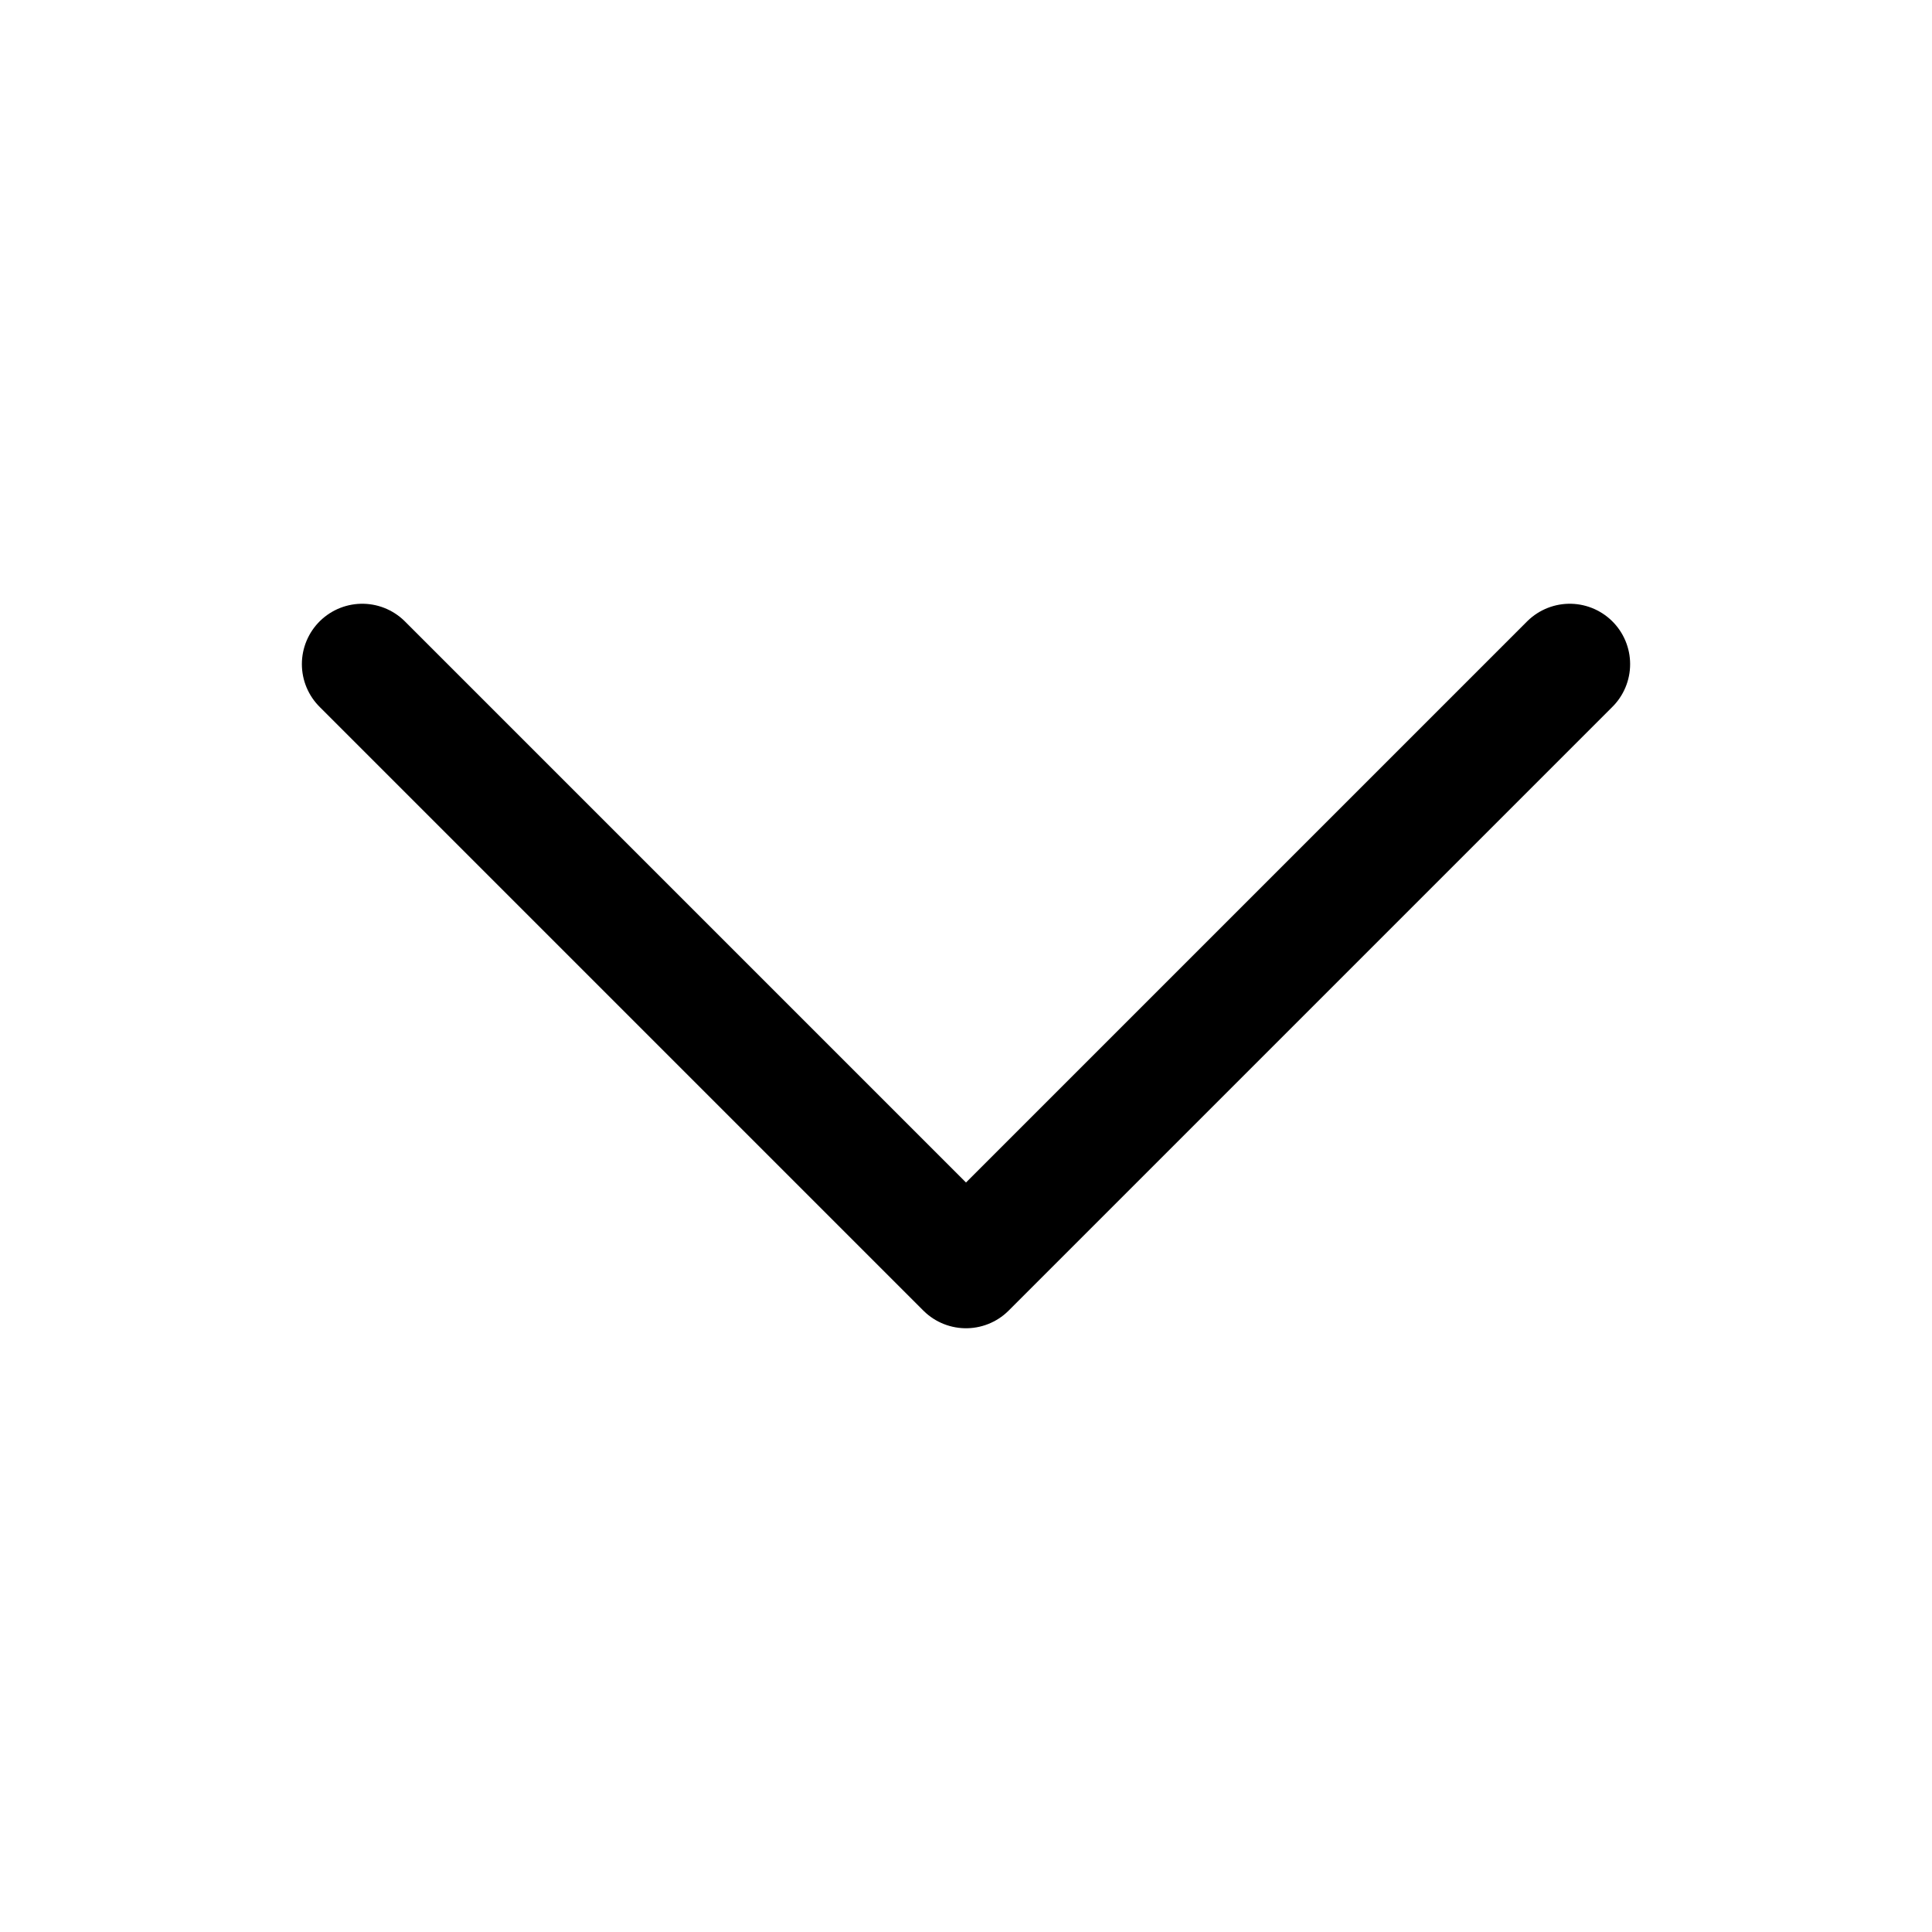
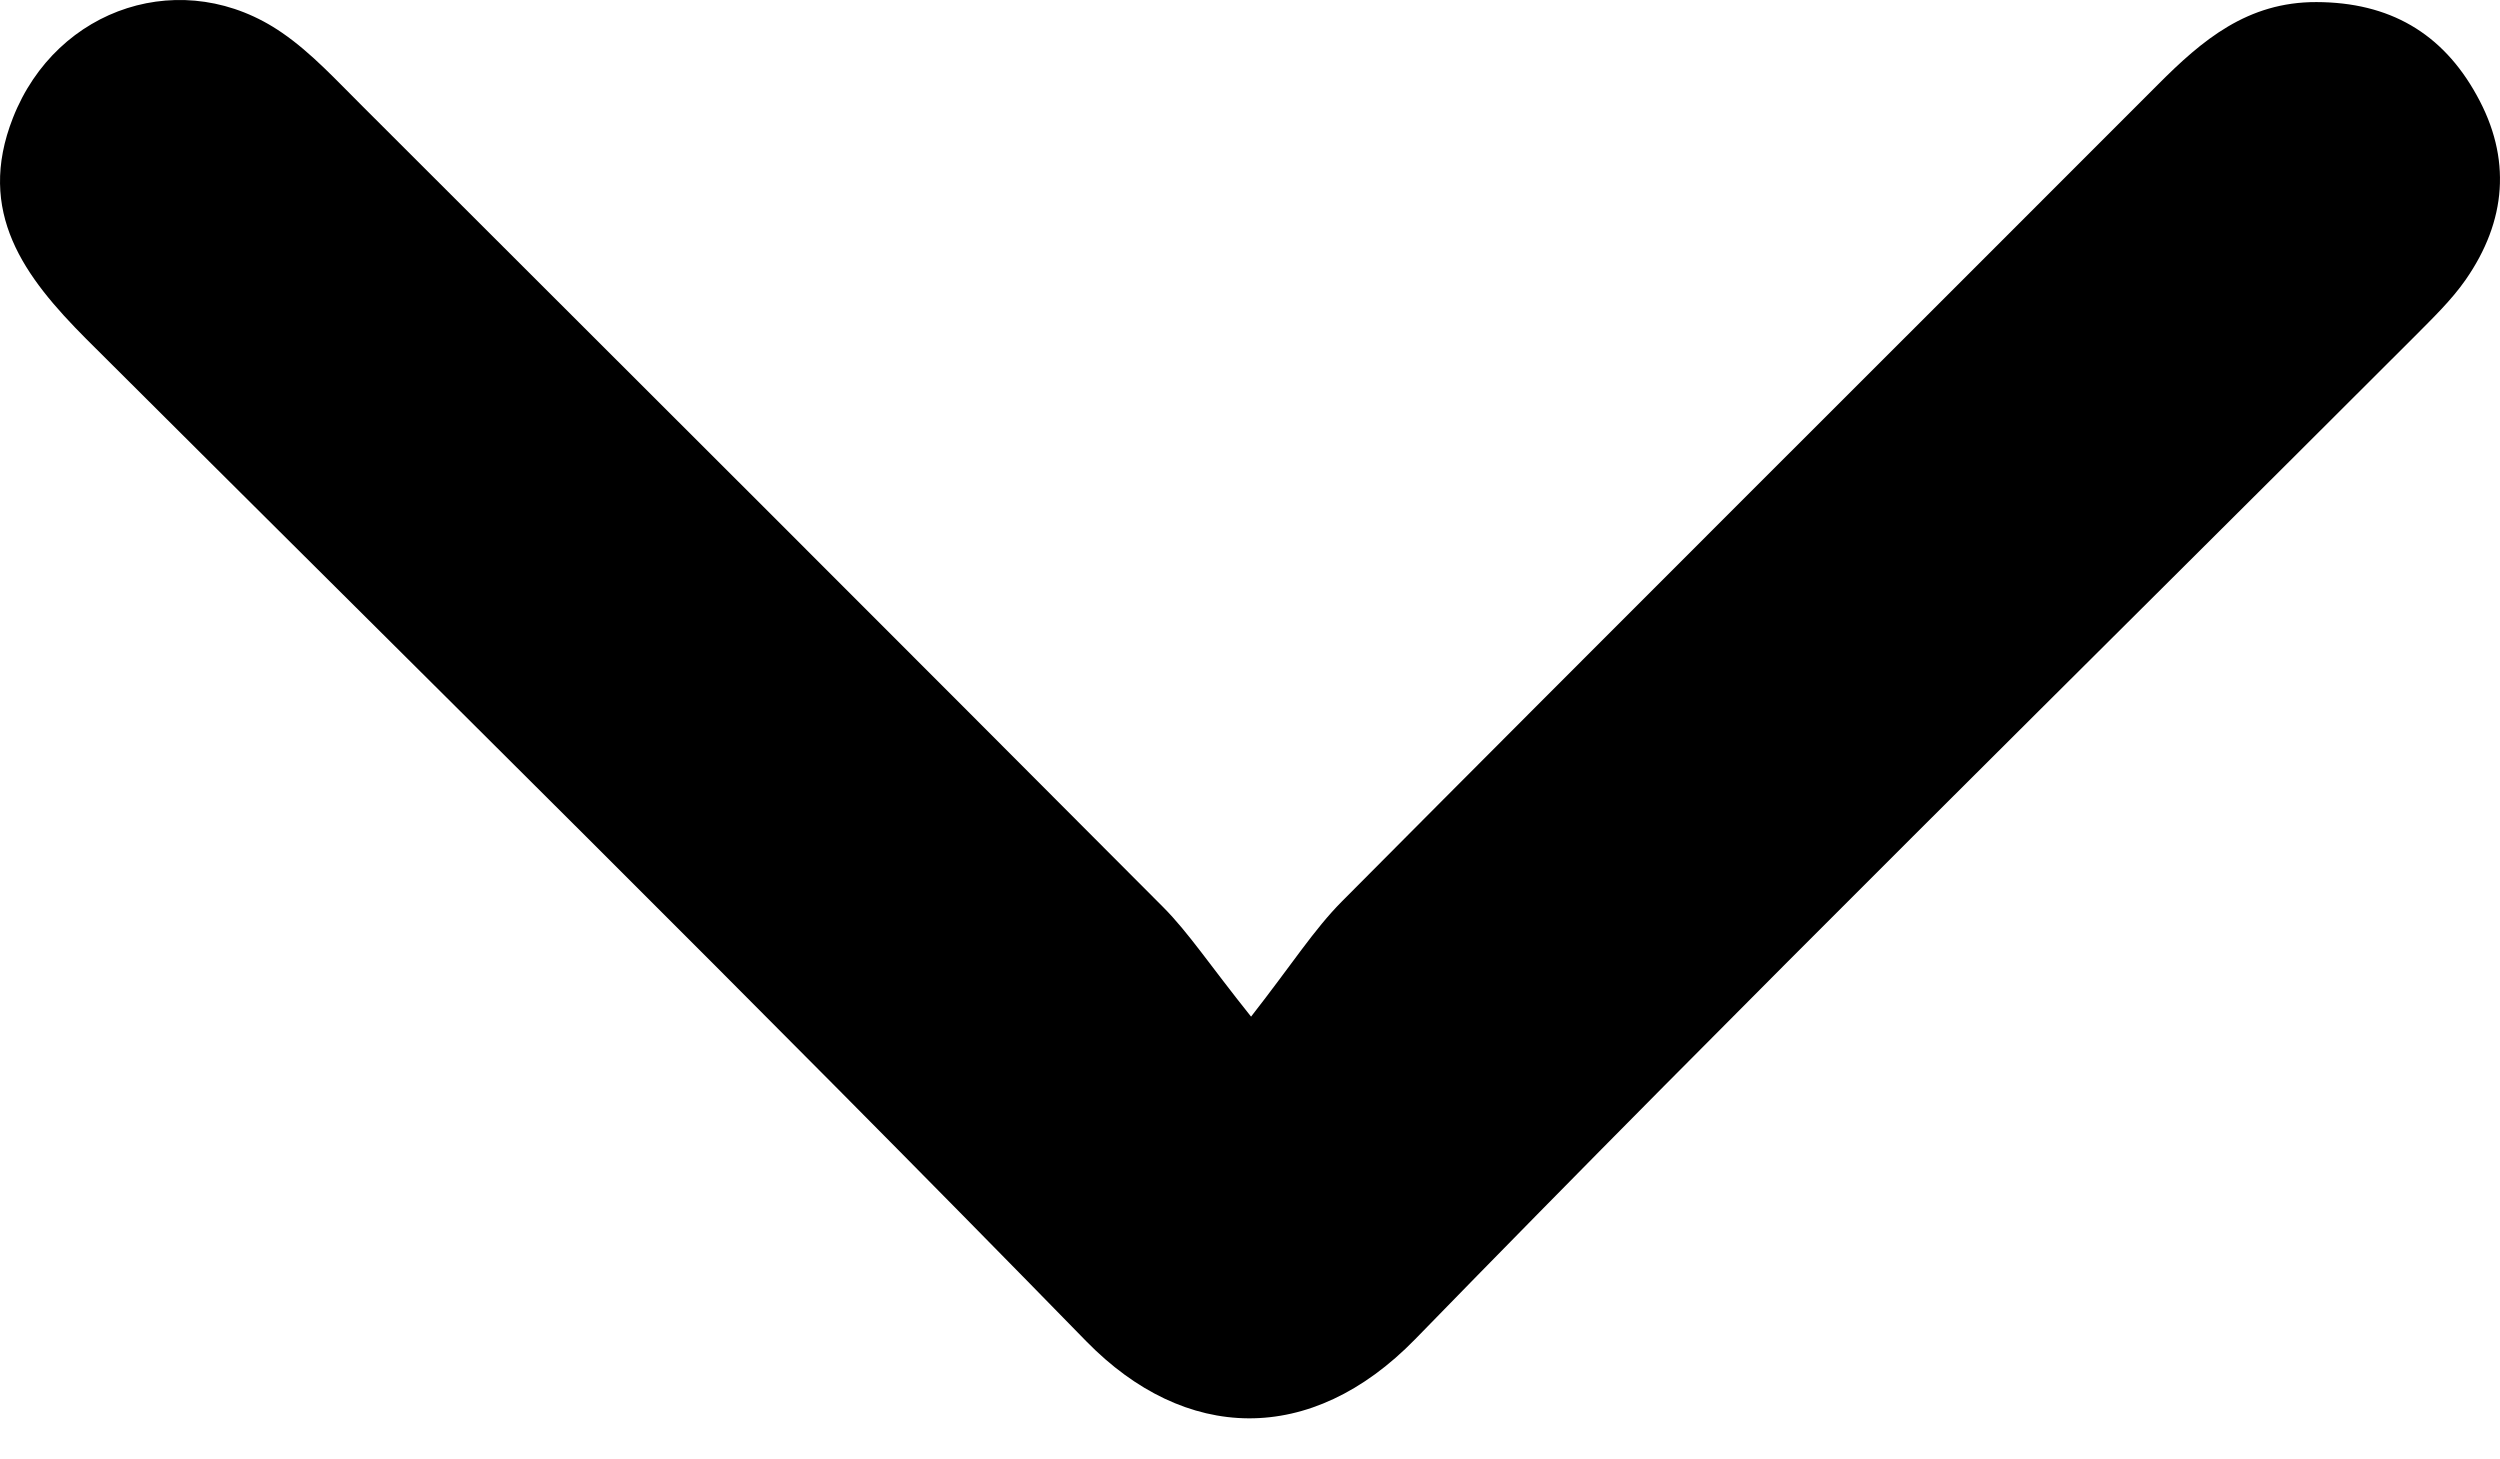
- <svg xmlns="http://www.w3.org/2000/svg" fill="none" viewBox="0 0 24 24" stroke-width="1.5" stroke="currentColor" aria-hidden="true" data-slot="icon">
-   <path stroke-linecap="round" stroke-linejoin="round" d="m19.5 8.25-7.5 7.5-7.5-7.5" />
+ <svg xmlns="http://www.w3.org/2000/svg" width="12" height="7" viewBox="0 0 12 7" fill="none">
+   <path d="M6.005 4.88C6.202 4.628 6.307 4.462 6.441 4.327C7.743 3.017 9.052 1.714 10.358 0.406C10.571 0.192 10.788 0.009 11.119 0.01C11.469 0.011 11.723 0.158 11.888 0.457C12.057 0.76 12.031 1.061 11.835 1.343C11.766 1.442 11.677 1.527 11.591 1.614C9.989 3.216 8.373 4.805 6.793 6.428C6.291 6.943 5.688 6.923 5.214 6.438C3.632 4.817 2.018 3.227 0.414 1.627C0.117 1.329 -0.116 1.019 0.062 0.566C0.272 0.031 0.884 -0.168 1.355 0.158C1.496 0.255 1.616 0.387 1.74 0.51C3.022 1.79 4.305 3.071 5.584 4.355C5.706 4.478 5.803 4.627 6.006 4.881L6.005 4.88Z" fill="currentColor" />
</svg>
